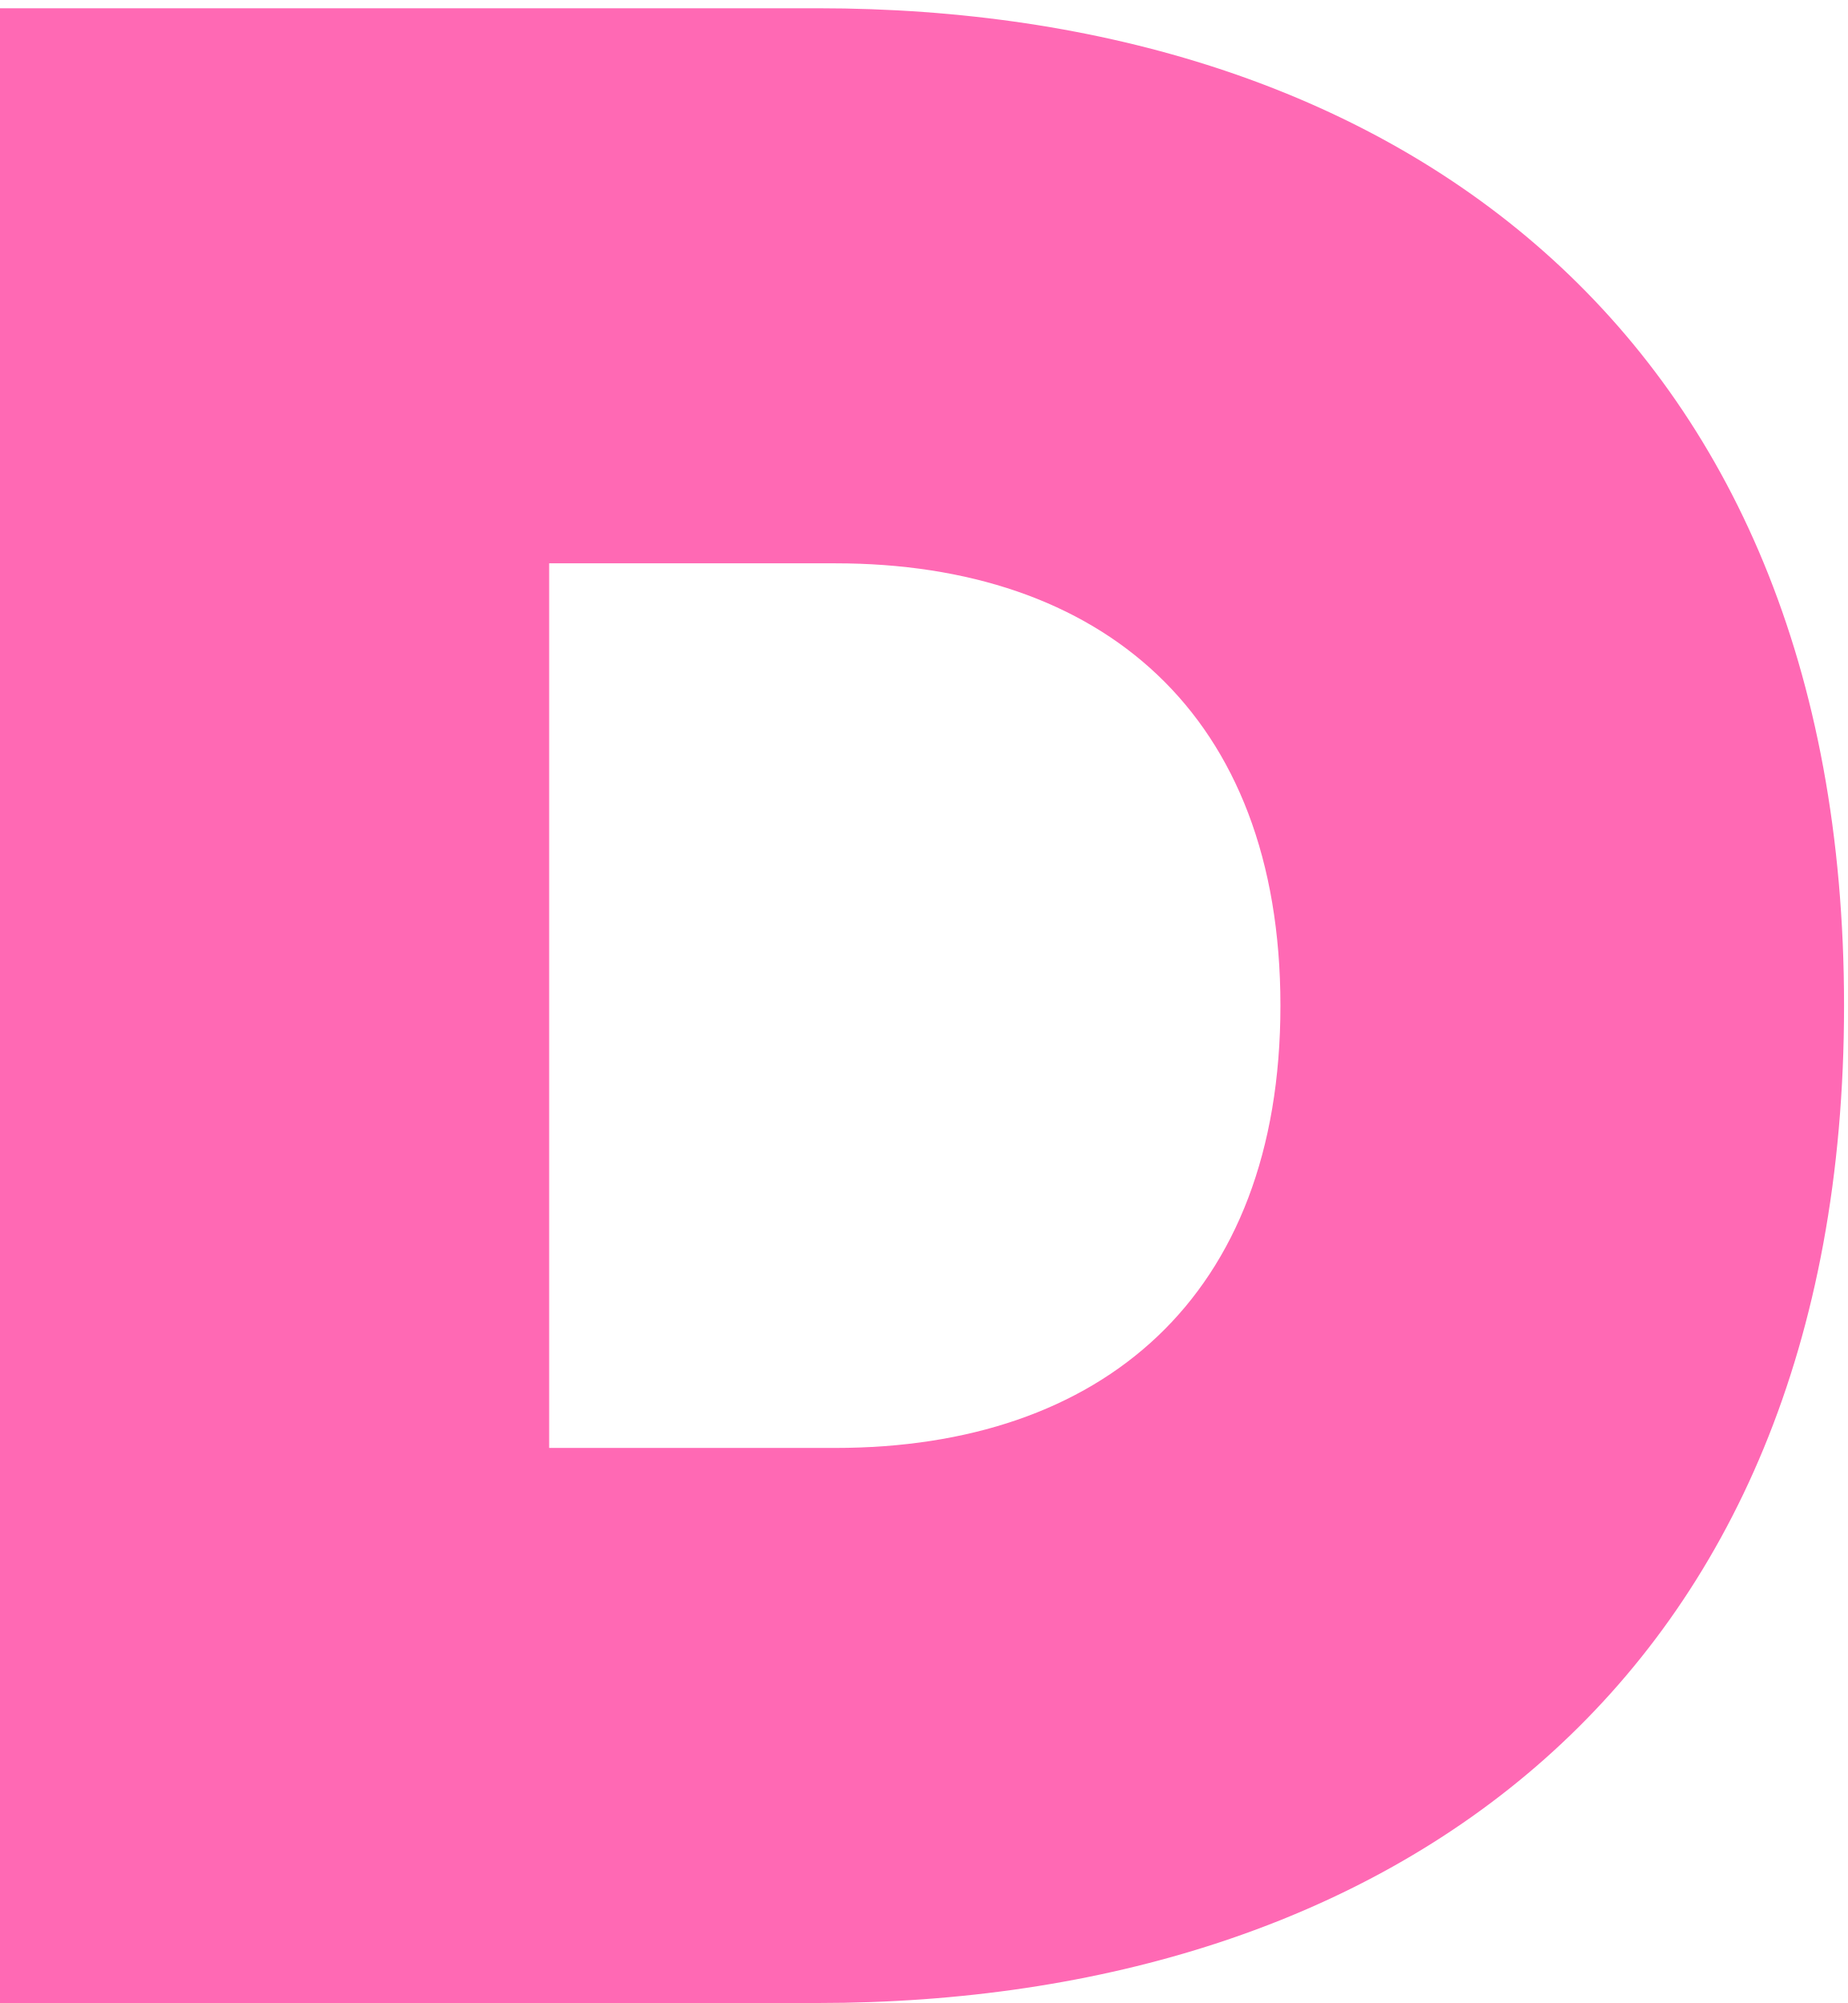
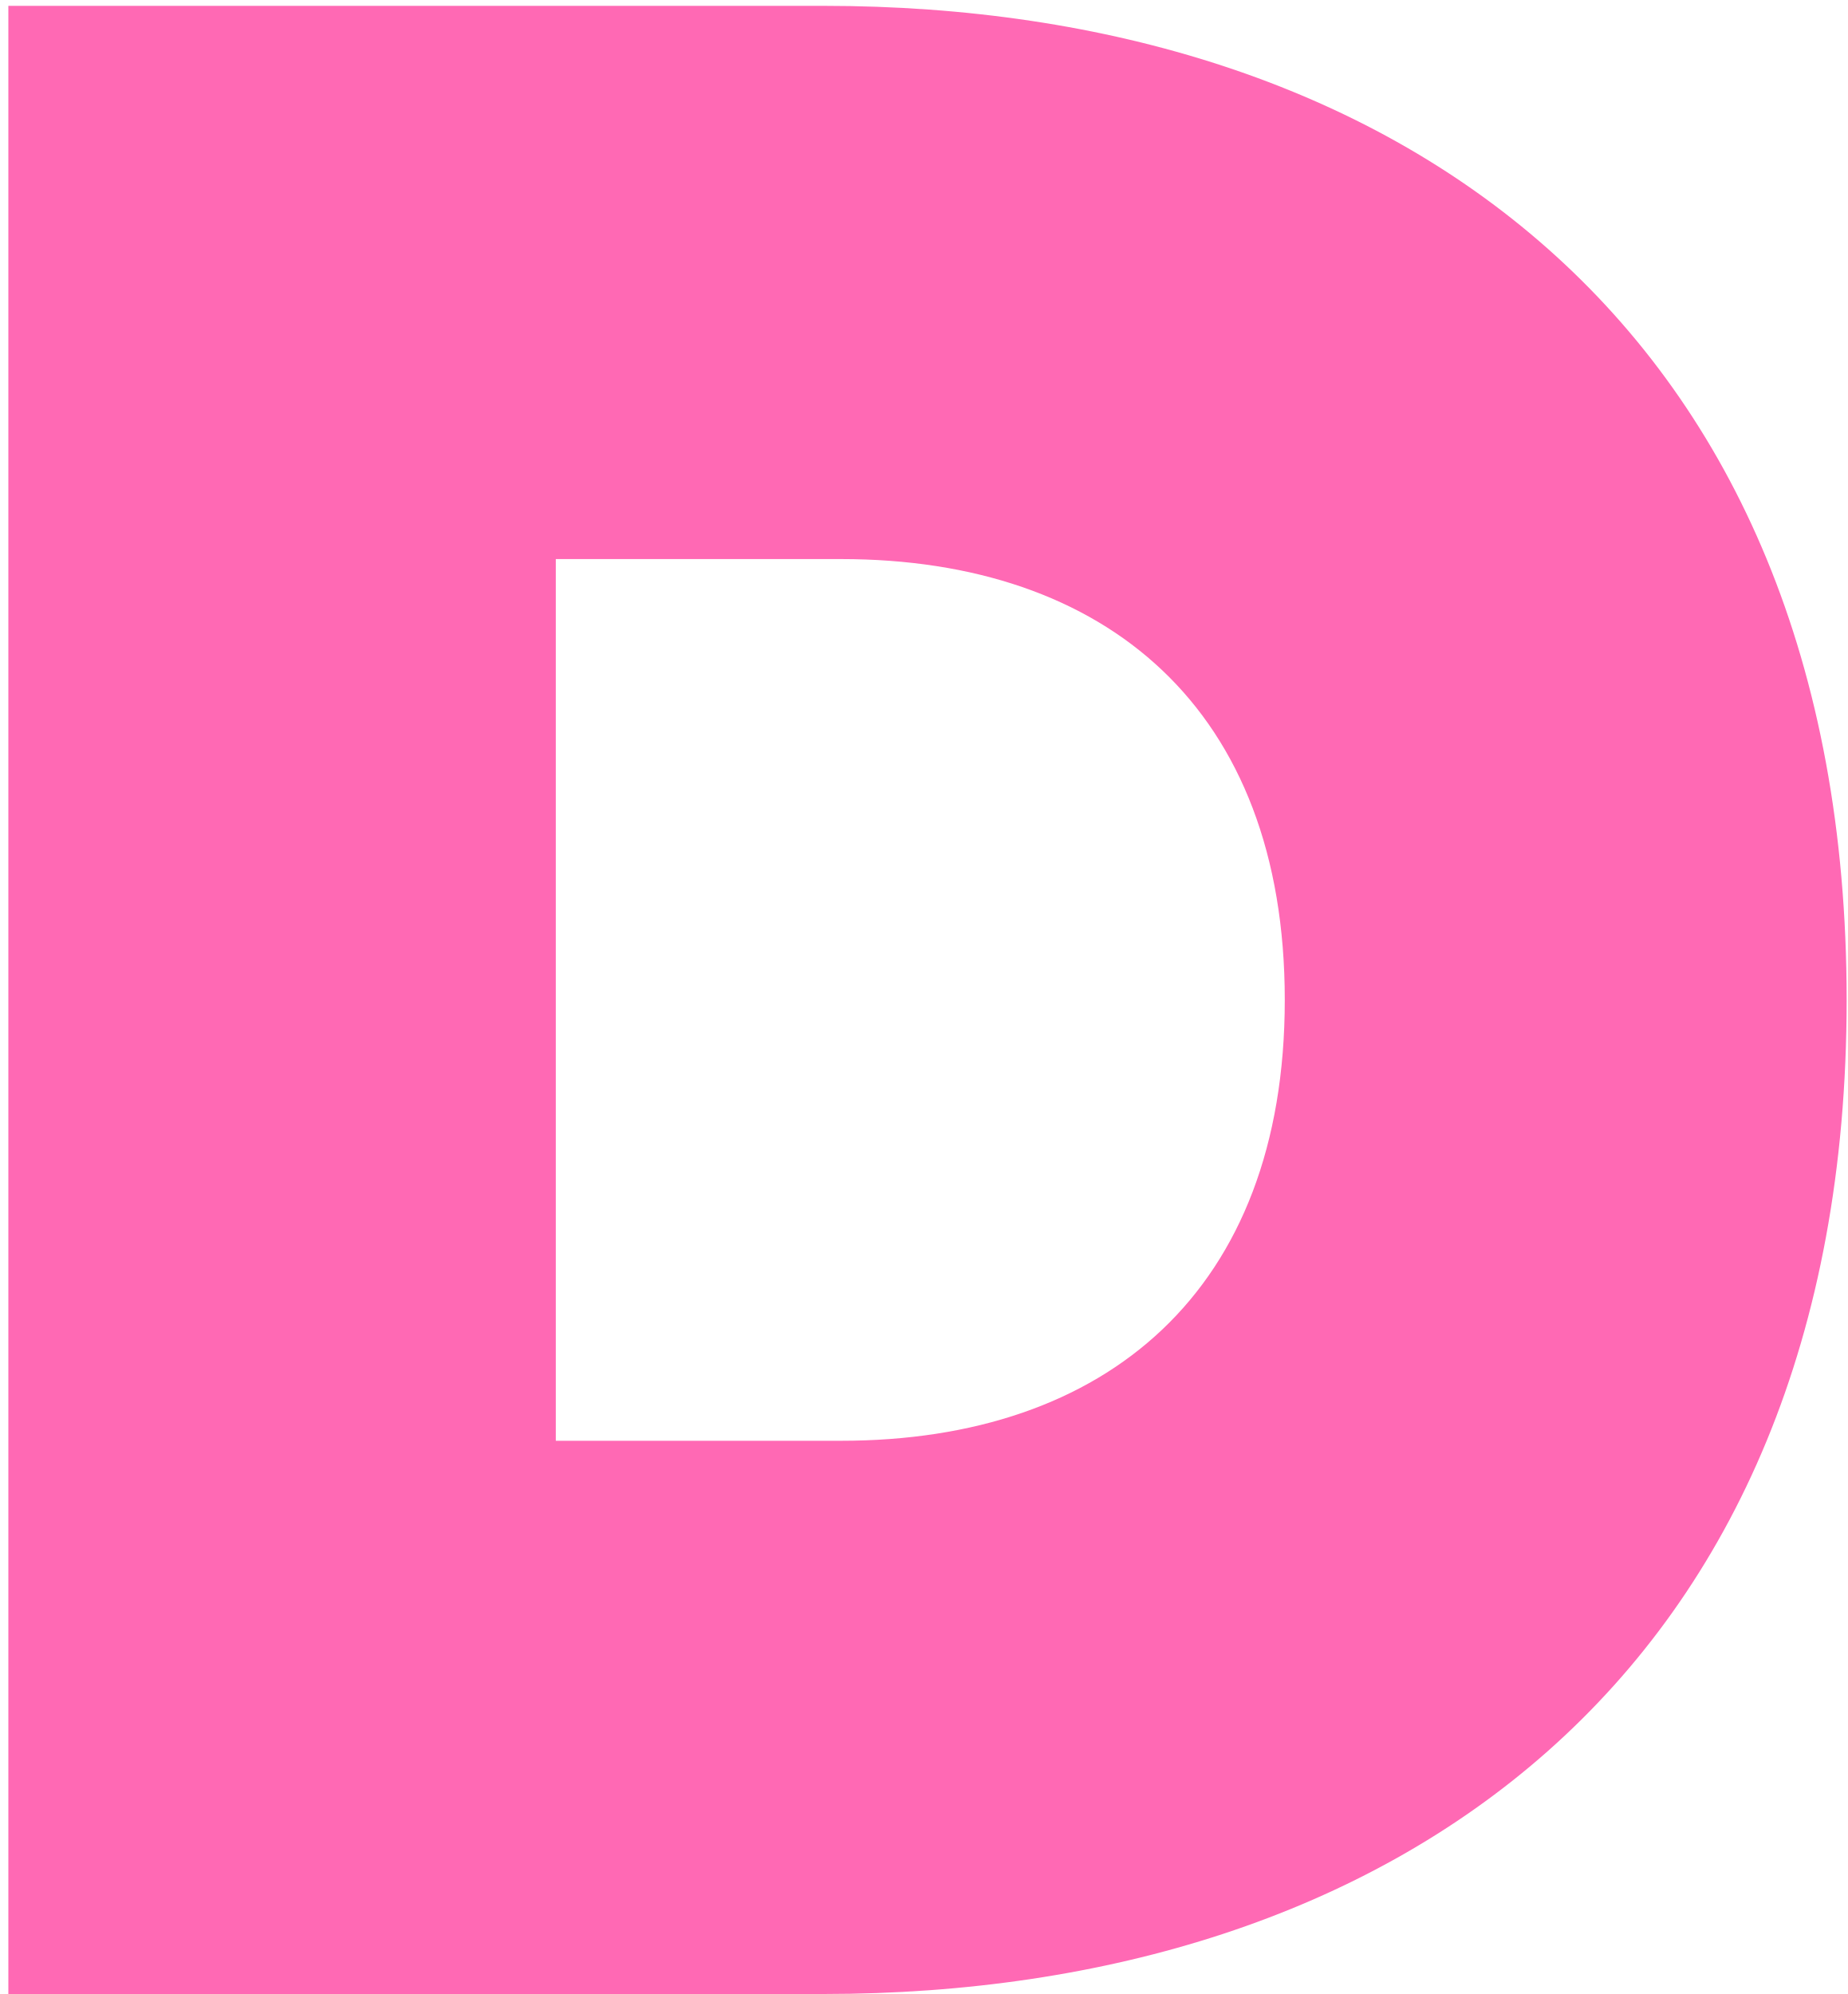
- <svg xmlns="http://www.w3.org/2000/svg" width="179" height="194" viewBox="0 0 179 194" fill="none">
-   <path d="M79.24 194H2.08616e-07V0.8H79.24C134.4 0.8 178.64 31.6 178.64 97.4C178.64 163.2 134.4 194 79.24 194ZM53.2 140.24H80.92C106.68 140.24 124.04 125.68 124.04 97.4C124.04 69.12 106.68 54.56 80.92 54.56H53.2V140.24Z" fill="#FF69B4" />
+ <svg xmlns="http://www.w3.org/2000/svg" width="177" height="191" viewBox="0 0 177 191" fill="none">
+   <path d="M78.908 191H0.8V0.56H78.908C133.28 0.56 176.888 30.92 176.888 95.78C176.888 160.64 133.28 191 78.908 191ZM53.24 138.008H80.564C105.956 138.008 123.068 123.656 123.068 95.78C123.068 67.904 105.956 53.552 80.564 53.552H53.24V138.008Z" fill="#FF69B4" />
</svg>
